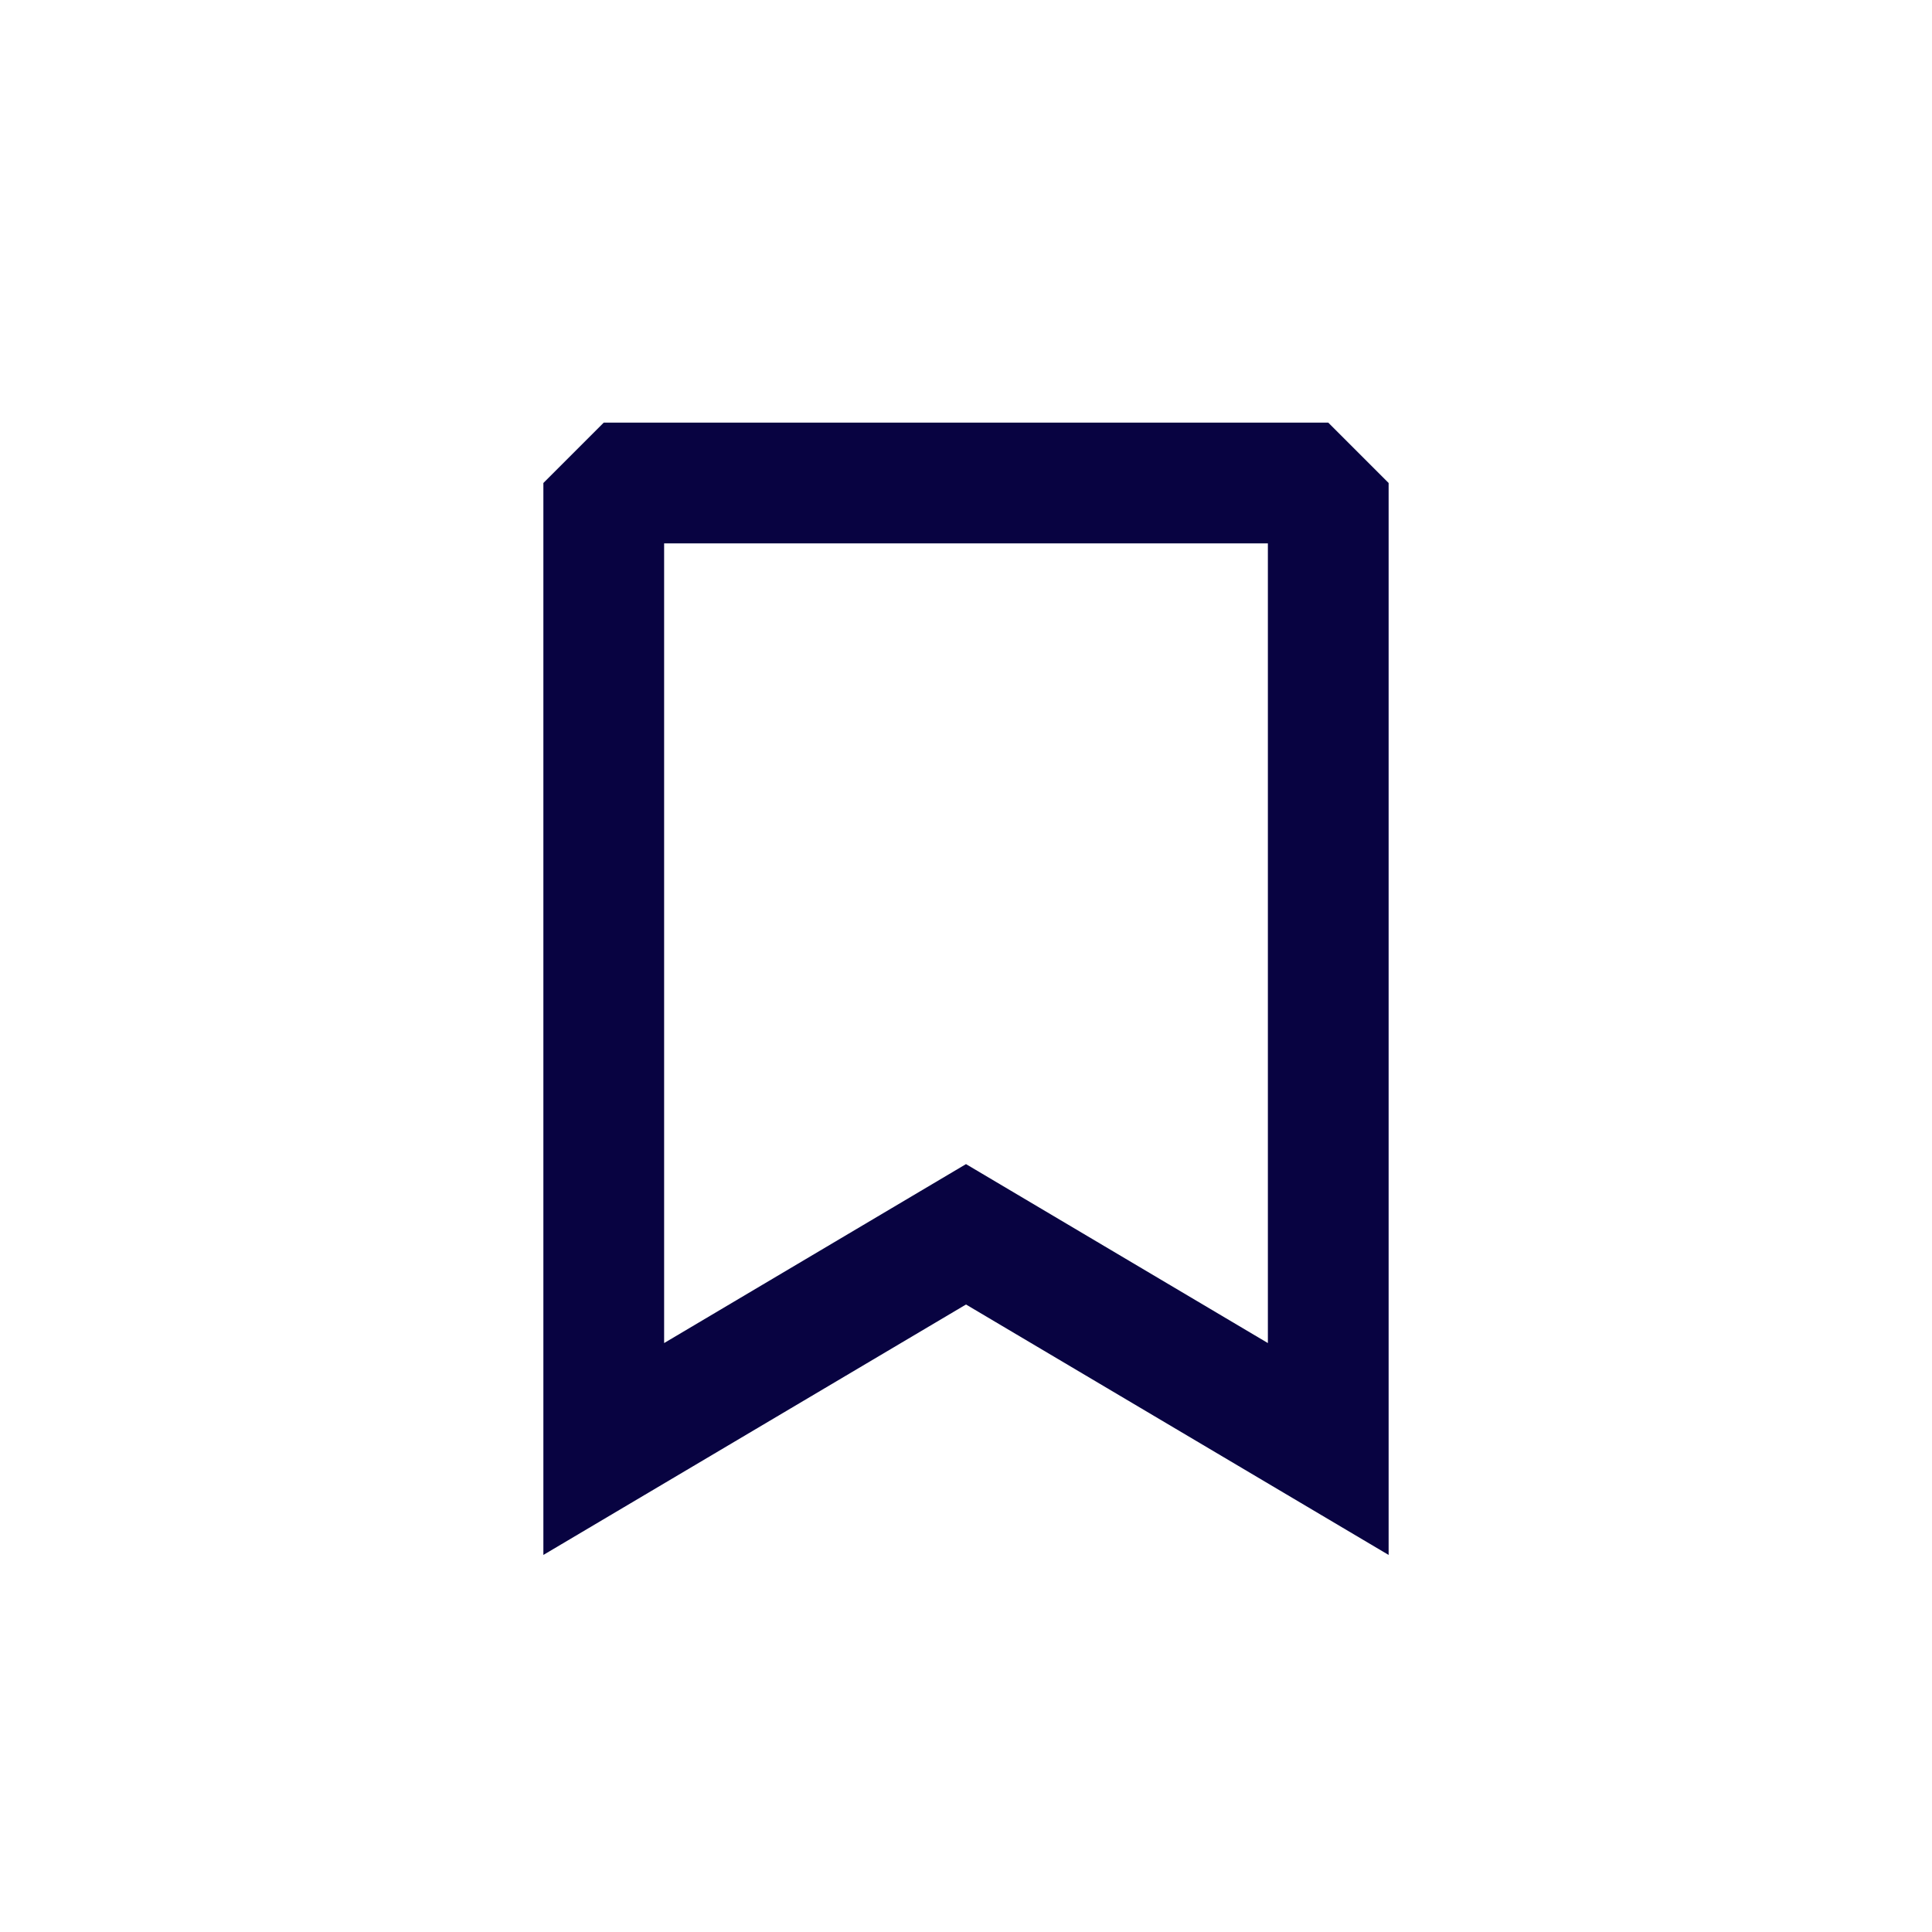
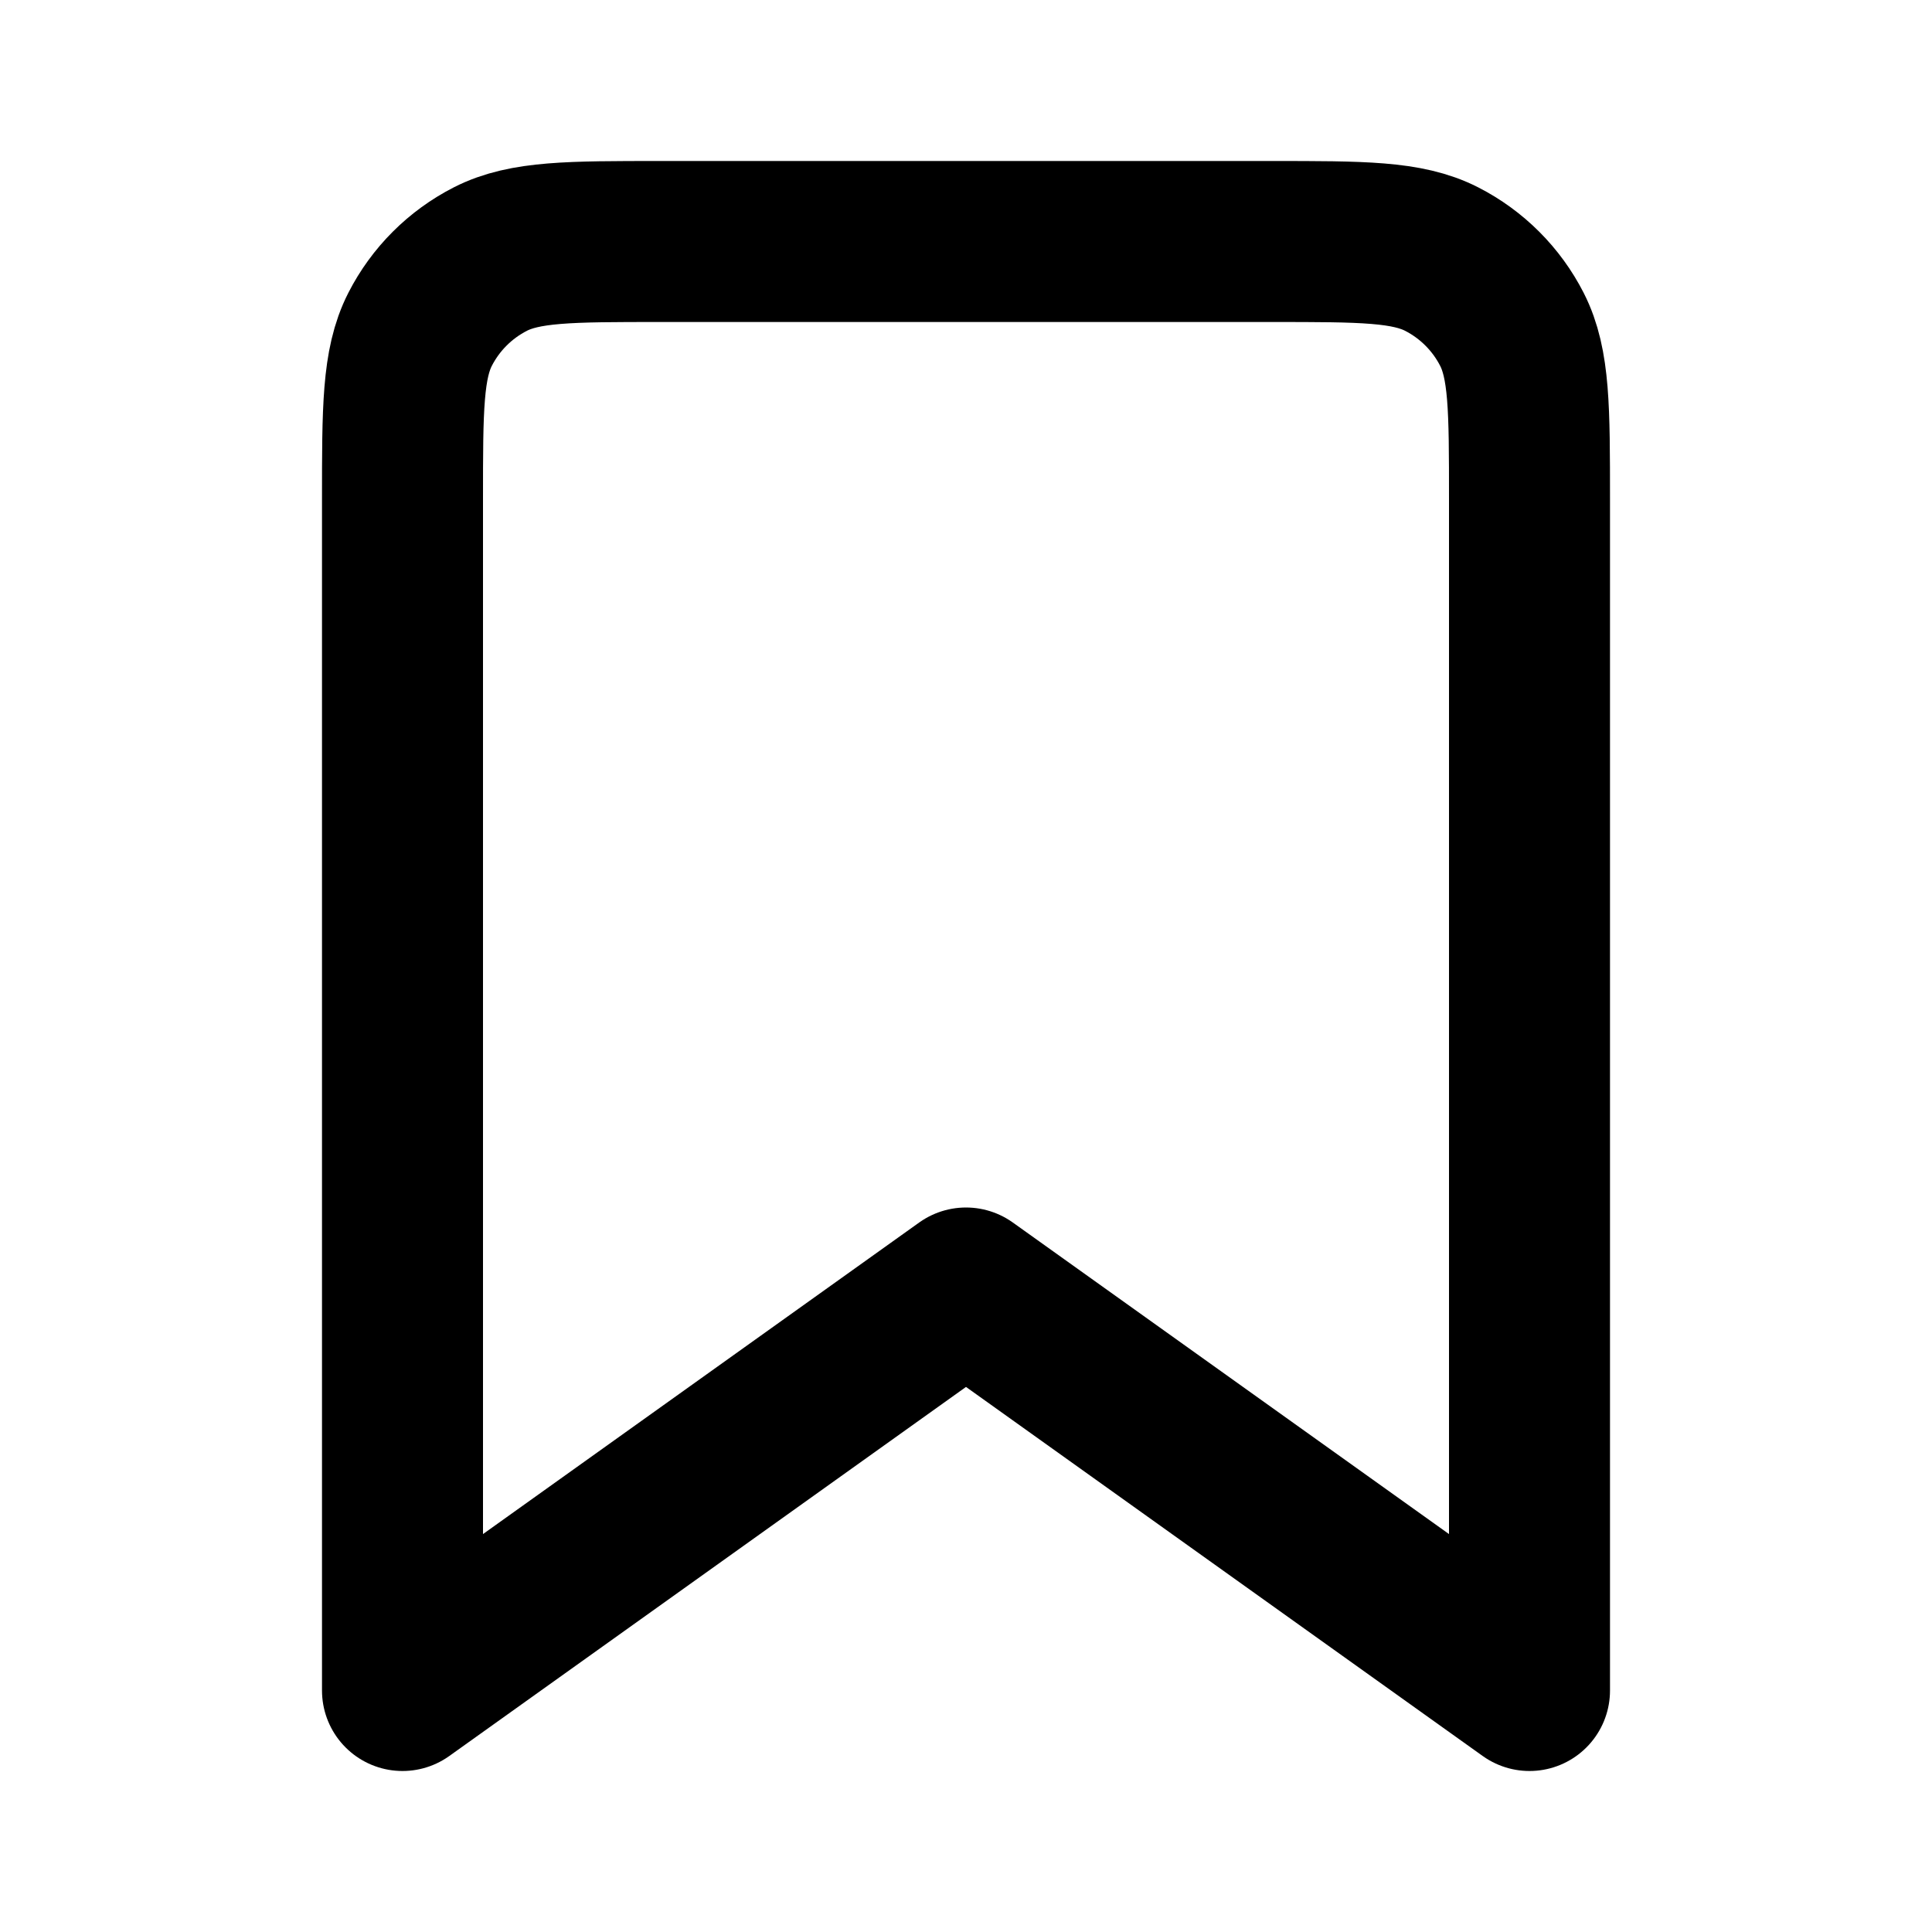
<svg xmlns="http://www.w3.org/2000/svg" width="800px" height="800px" viewBox="0 0 24 24" fill="none">
-   <path fill-rule="evenodd" clip-rule="evenodd" d="M6.75 6L7.5 5.25H16.5L17.25 6V19.316L12 16.205L6.75 19.316V6ZM8.25 6.75V16.684L12 14.461L15.75 16.684V6.75H8.25Z" fill="#080341" />
+   <path d="M5 6.2C5 5.08 5 4.52 5.218 4.092C5.41 3.716 5.716 3.41 6.092 3.218C6.52 3 7.08 3 8.2 3H15.8C16.92 3 17.48 3 17.908 3.218C18.284 3.41 18.59 3.716 18.782 4.092C19 4.52 19 5.08 19 6.2V21L12 16L5 21V6.2Z" stroke="#000000" stroke-width="2" stroke-linejoin="round" />
</svg>
